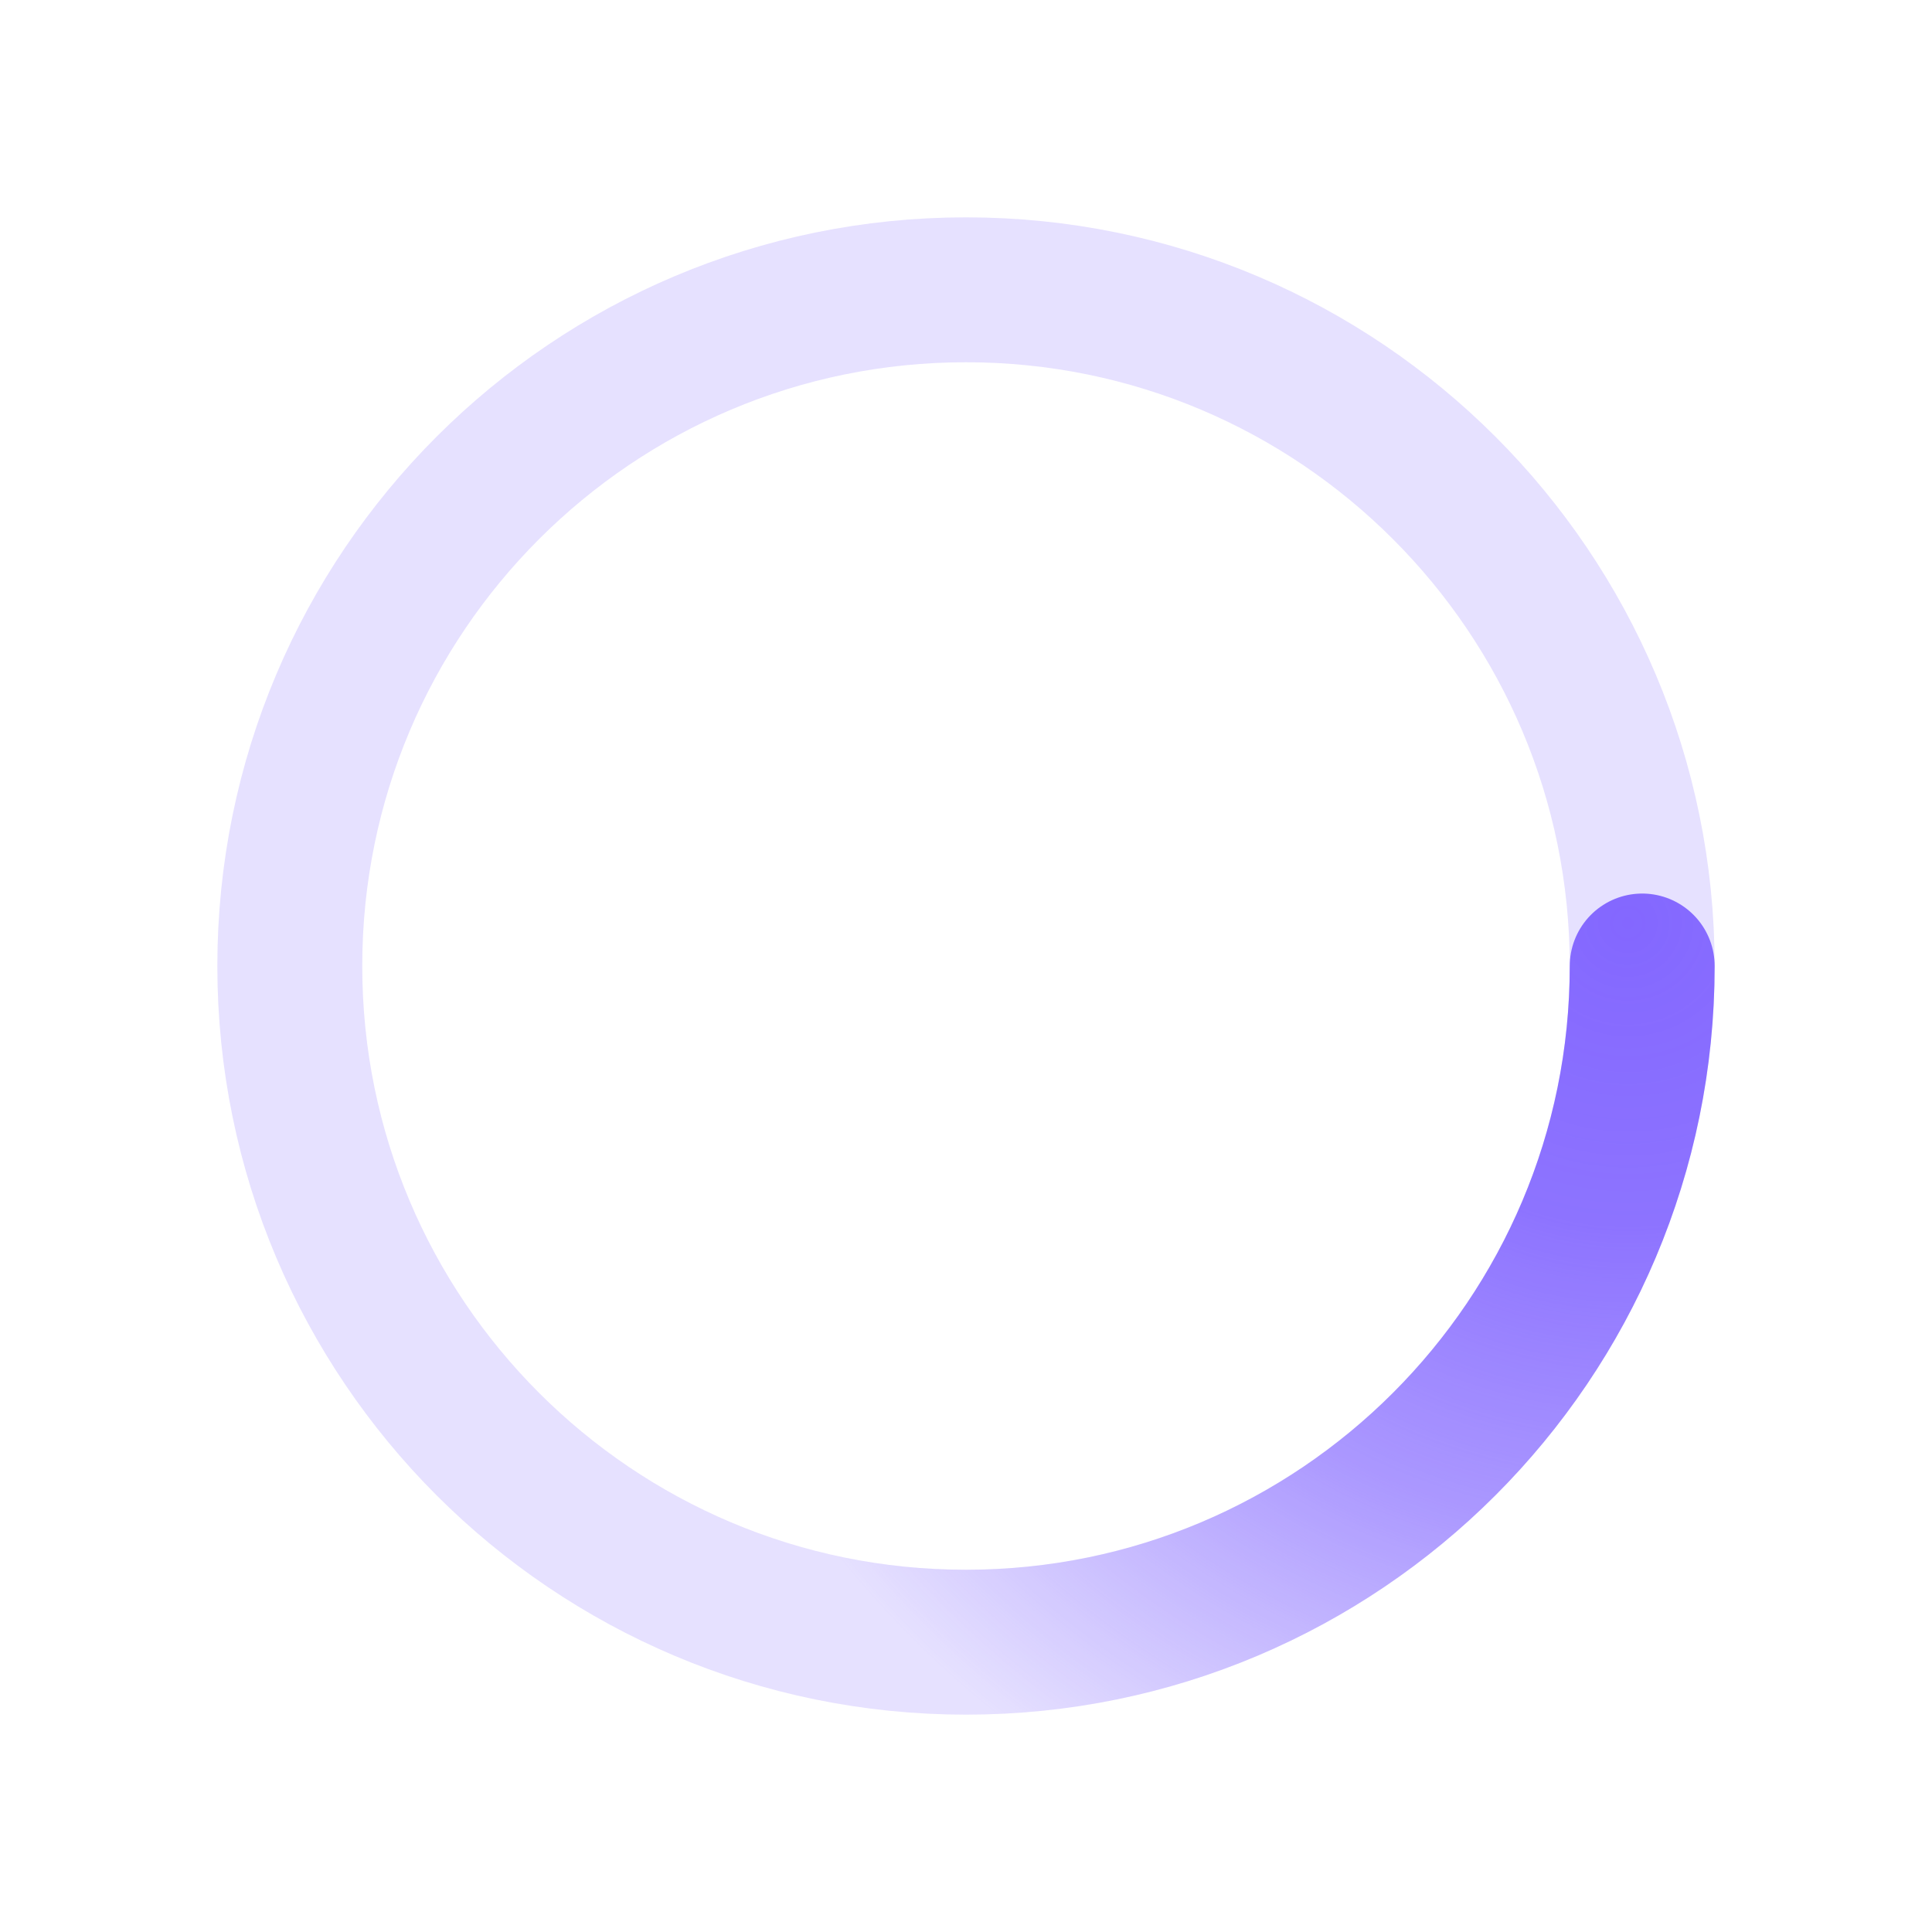
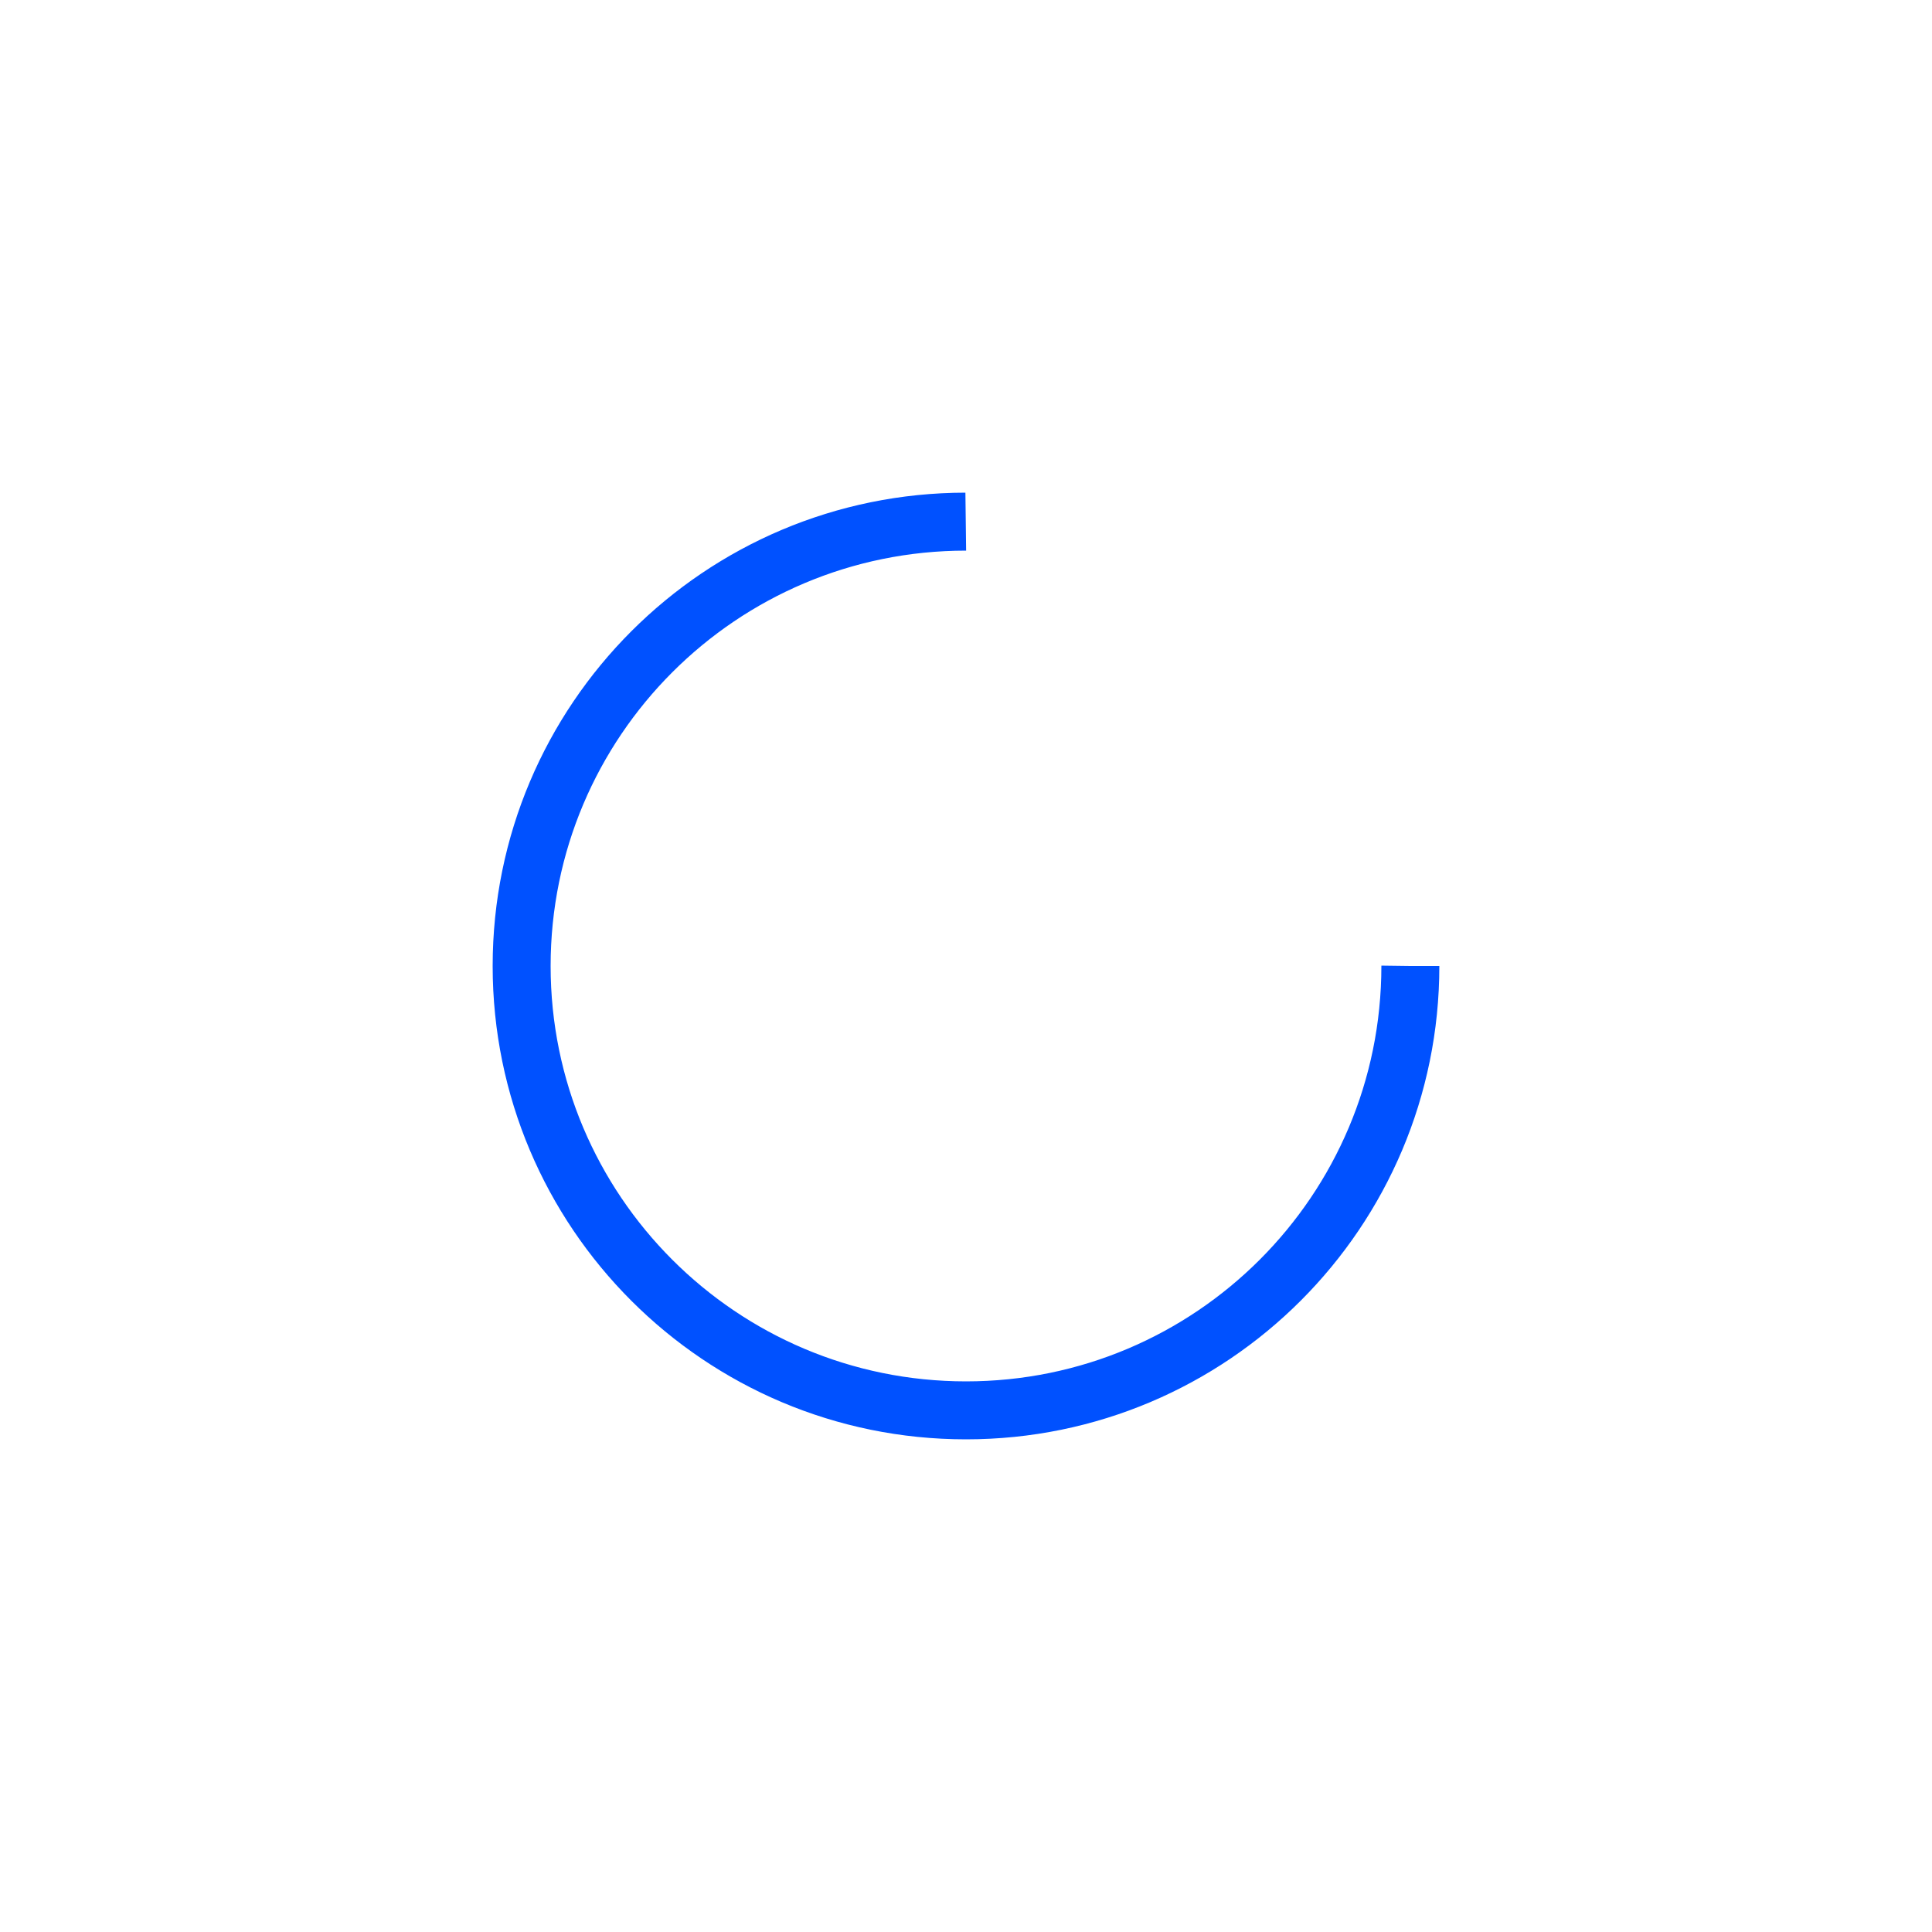
- <svg xmlns="http://www.w3.org/2000/svg" viewBox="0 0 200 200">
-   <radialGradient id="a6" cx=".66" fx=".66" cy=".312" fy=".312" gradientTransform="scale(1.5)">
-     <stop offset="0" stop-color="#8467FF" />
-     <stop offset=".3" stop-color="#8467FF" stop-opacity=".9" />
-     <stop offset=".6" stop-color="#8467FF" stop-opacity=".6" />
-     <stop offset=".8" stop-color="#8467FF" stop-opacity=".3" />
-     <stop offset="1" stop-color="#8467FF" stop-opacity="0" />
-   </radialGradient>
-   <circle transform-origin="center" fill="none" stroke="url(#a6)" stroke-width="15" stroke-linecap="round" stroke-dasharray="200 1000" stroke-dashoffset="0" cx="100" cy="100" r="70">
-     <animateTransform type="rotate" attributeName="transform" calcMode="spline" dur="2" values="360;0" keyTimes="0;1" keySplines="0 0 1 1" repeatCount="indefinite" />
-   </circle>
-   <circle transform-origin="center" fill="none" opacity=".2" stroke="#8467FF" stroke-width="15" stroke-linecap="round" cx="100" cy="100" r="70" />
+ <svg xmlns="http://www.w3.org/2000/svg" viewBox="0 0 100 100" preserveAspectRatio="xMidYMid" style="shape-rendering: auto; display: block; background: transparent;" width="100%" height="100%">
+   <g>
+     <circle stroke-dasharray="108.385 38.128" r="23" stroke-width="3" stroke="#0051ff" fill="none" cy="50" cx="50">
+       <animateTransform keyTimes="0;1" values="0 50 50;360 50 50" dur="1s" repeatCount="indefinite" type="rotate" attributeName="transform" />
+     </circle>
+     <g />
+   </g>
</svg>
